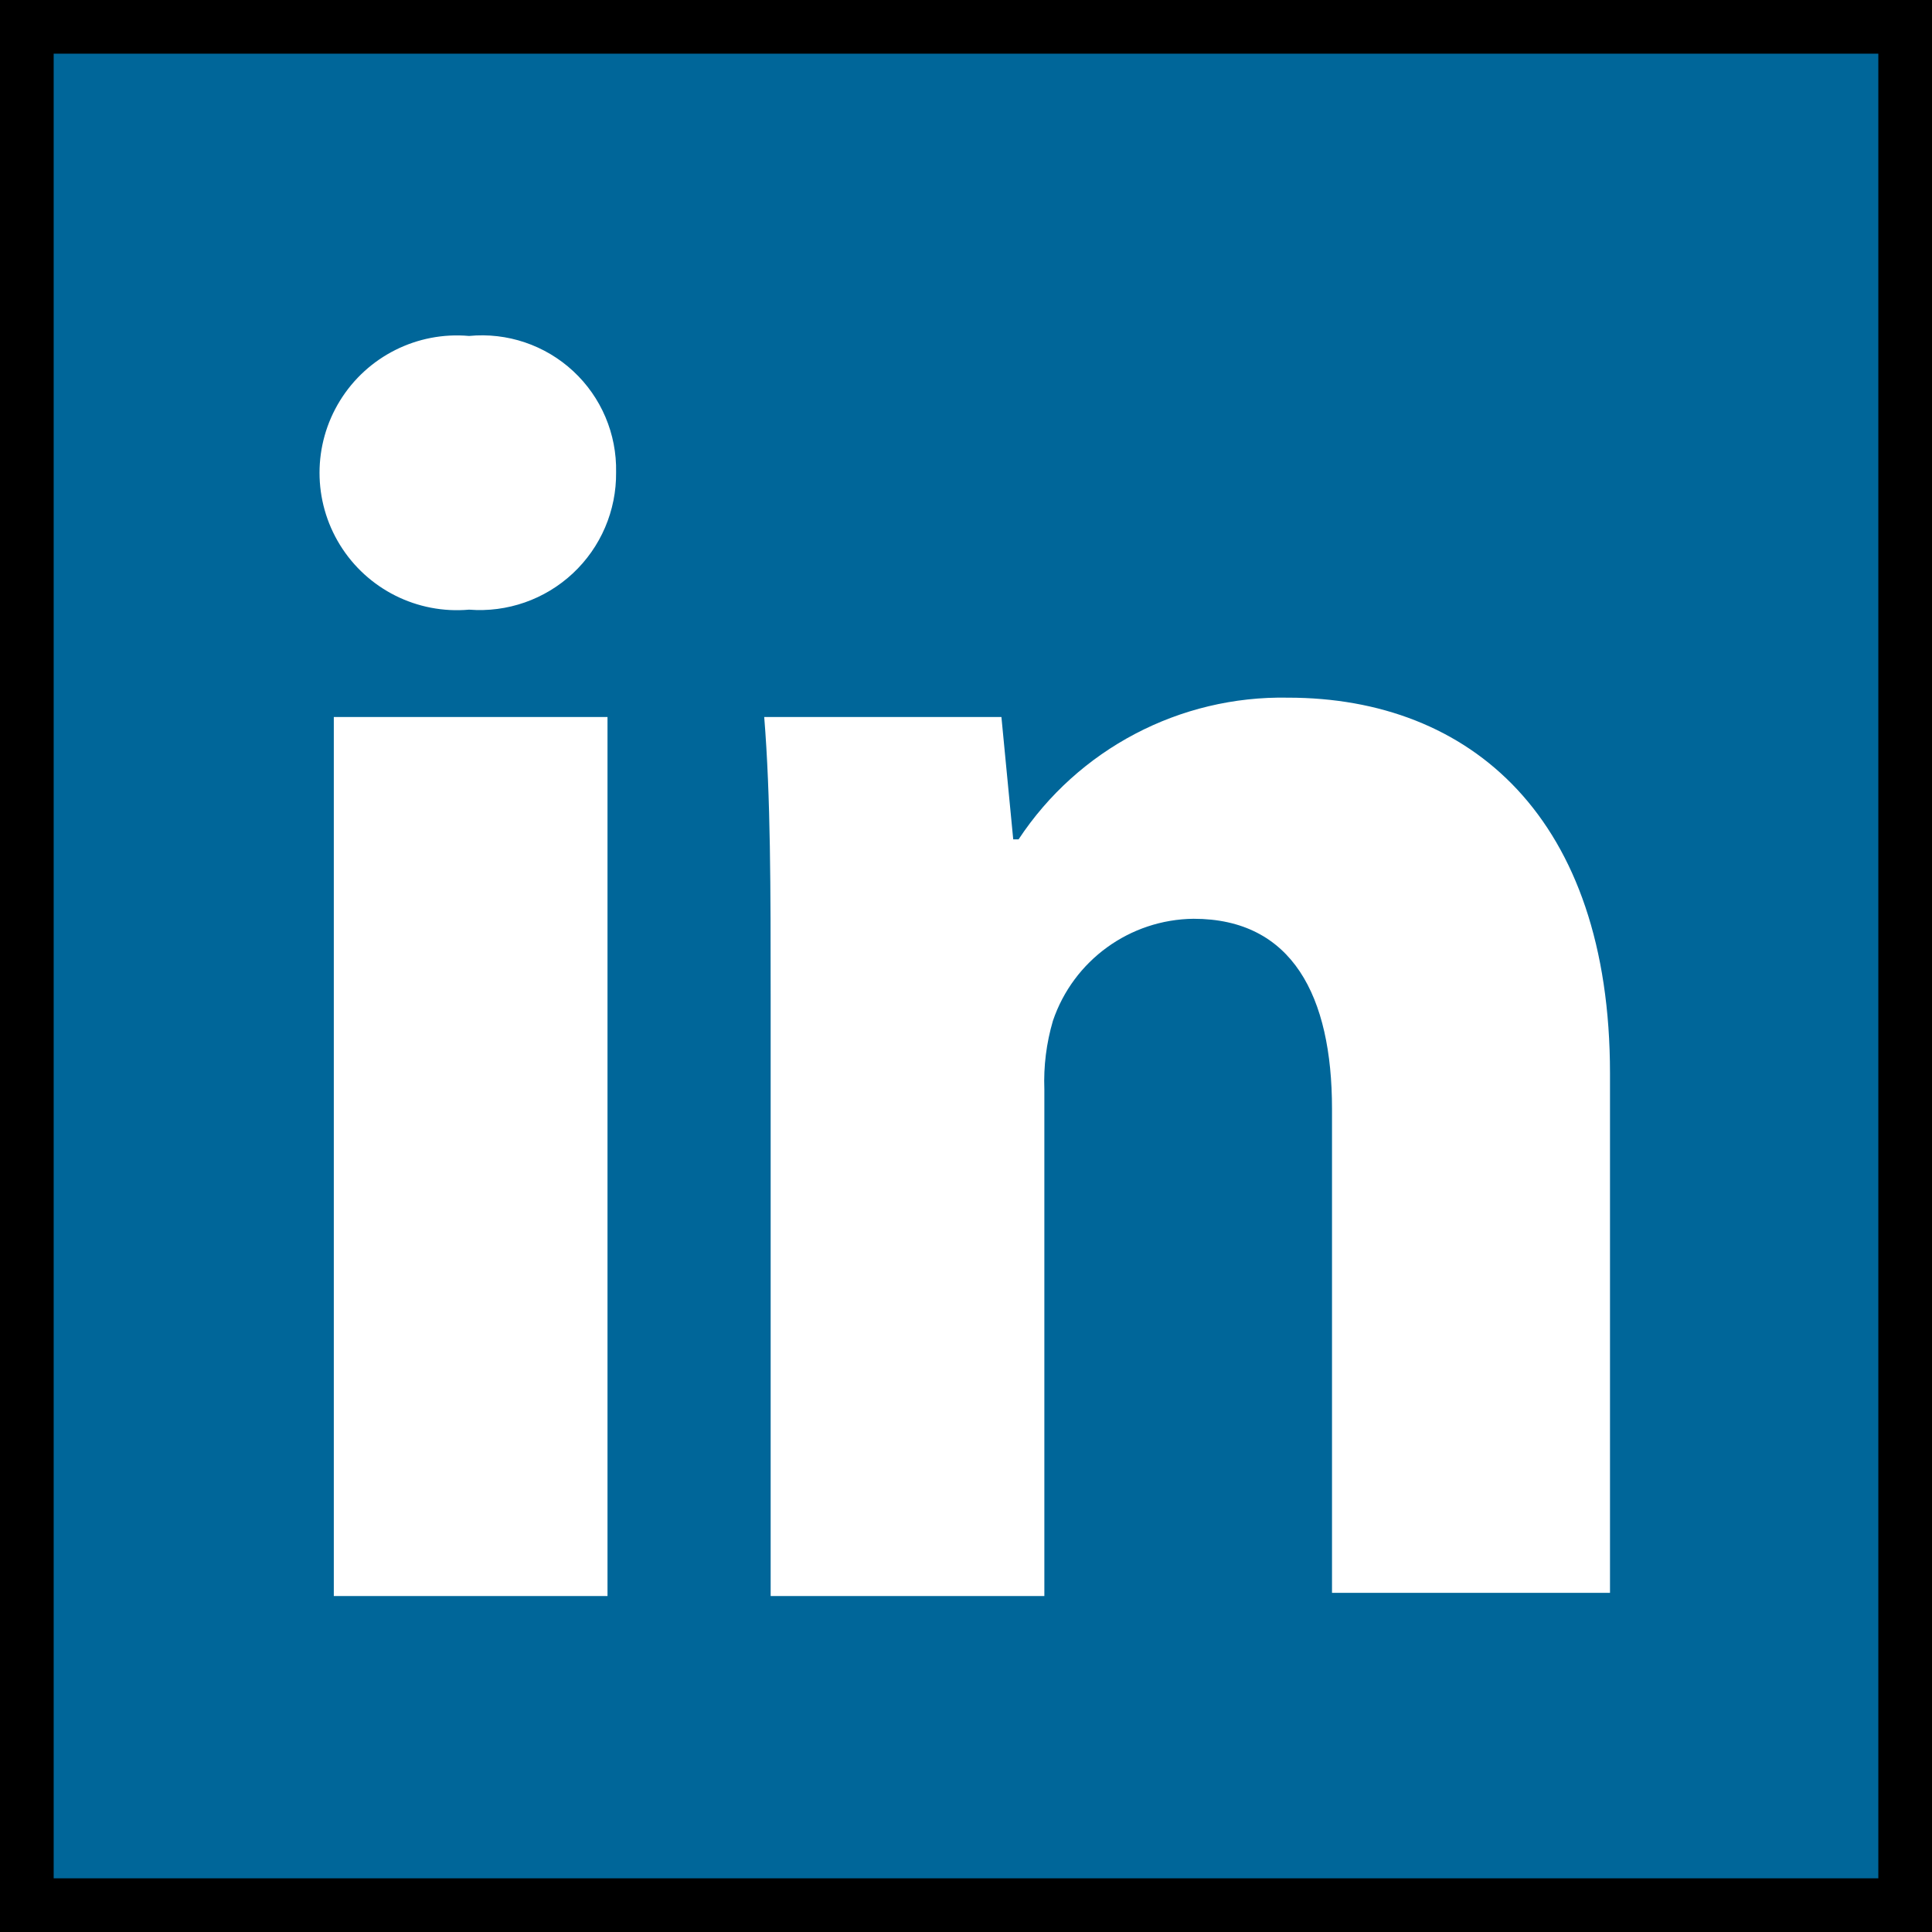
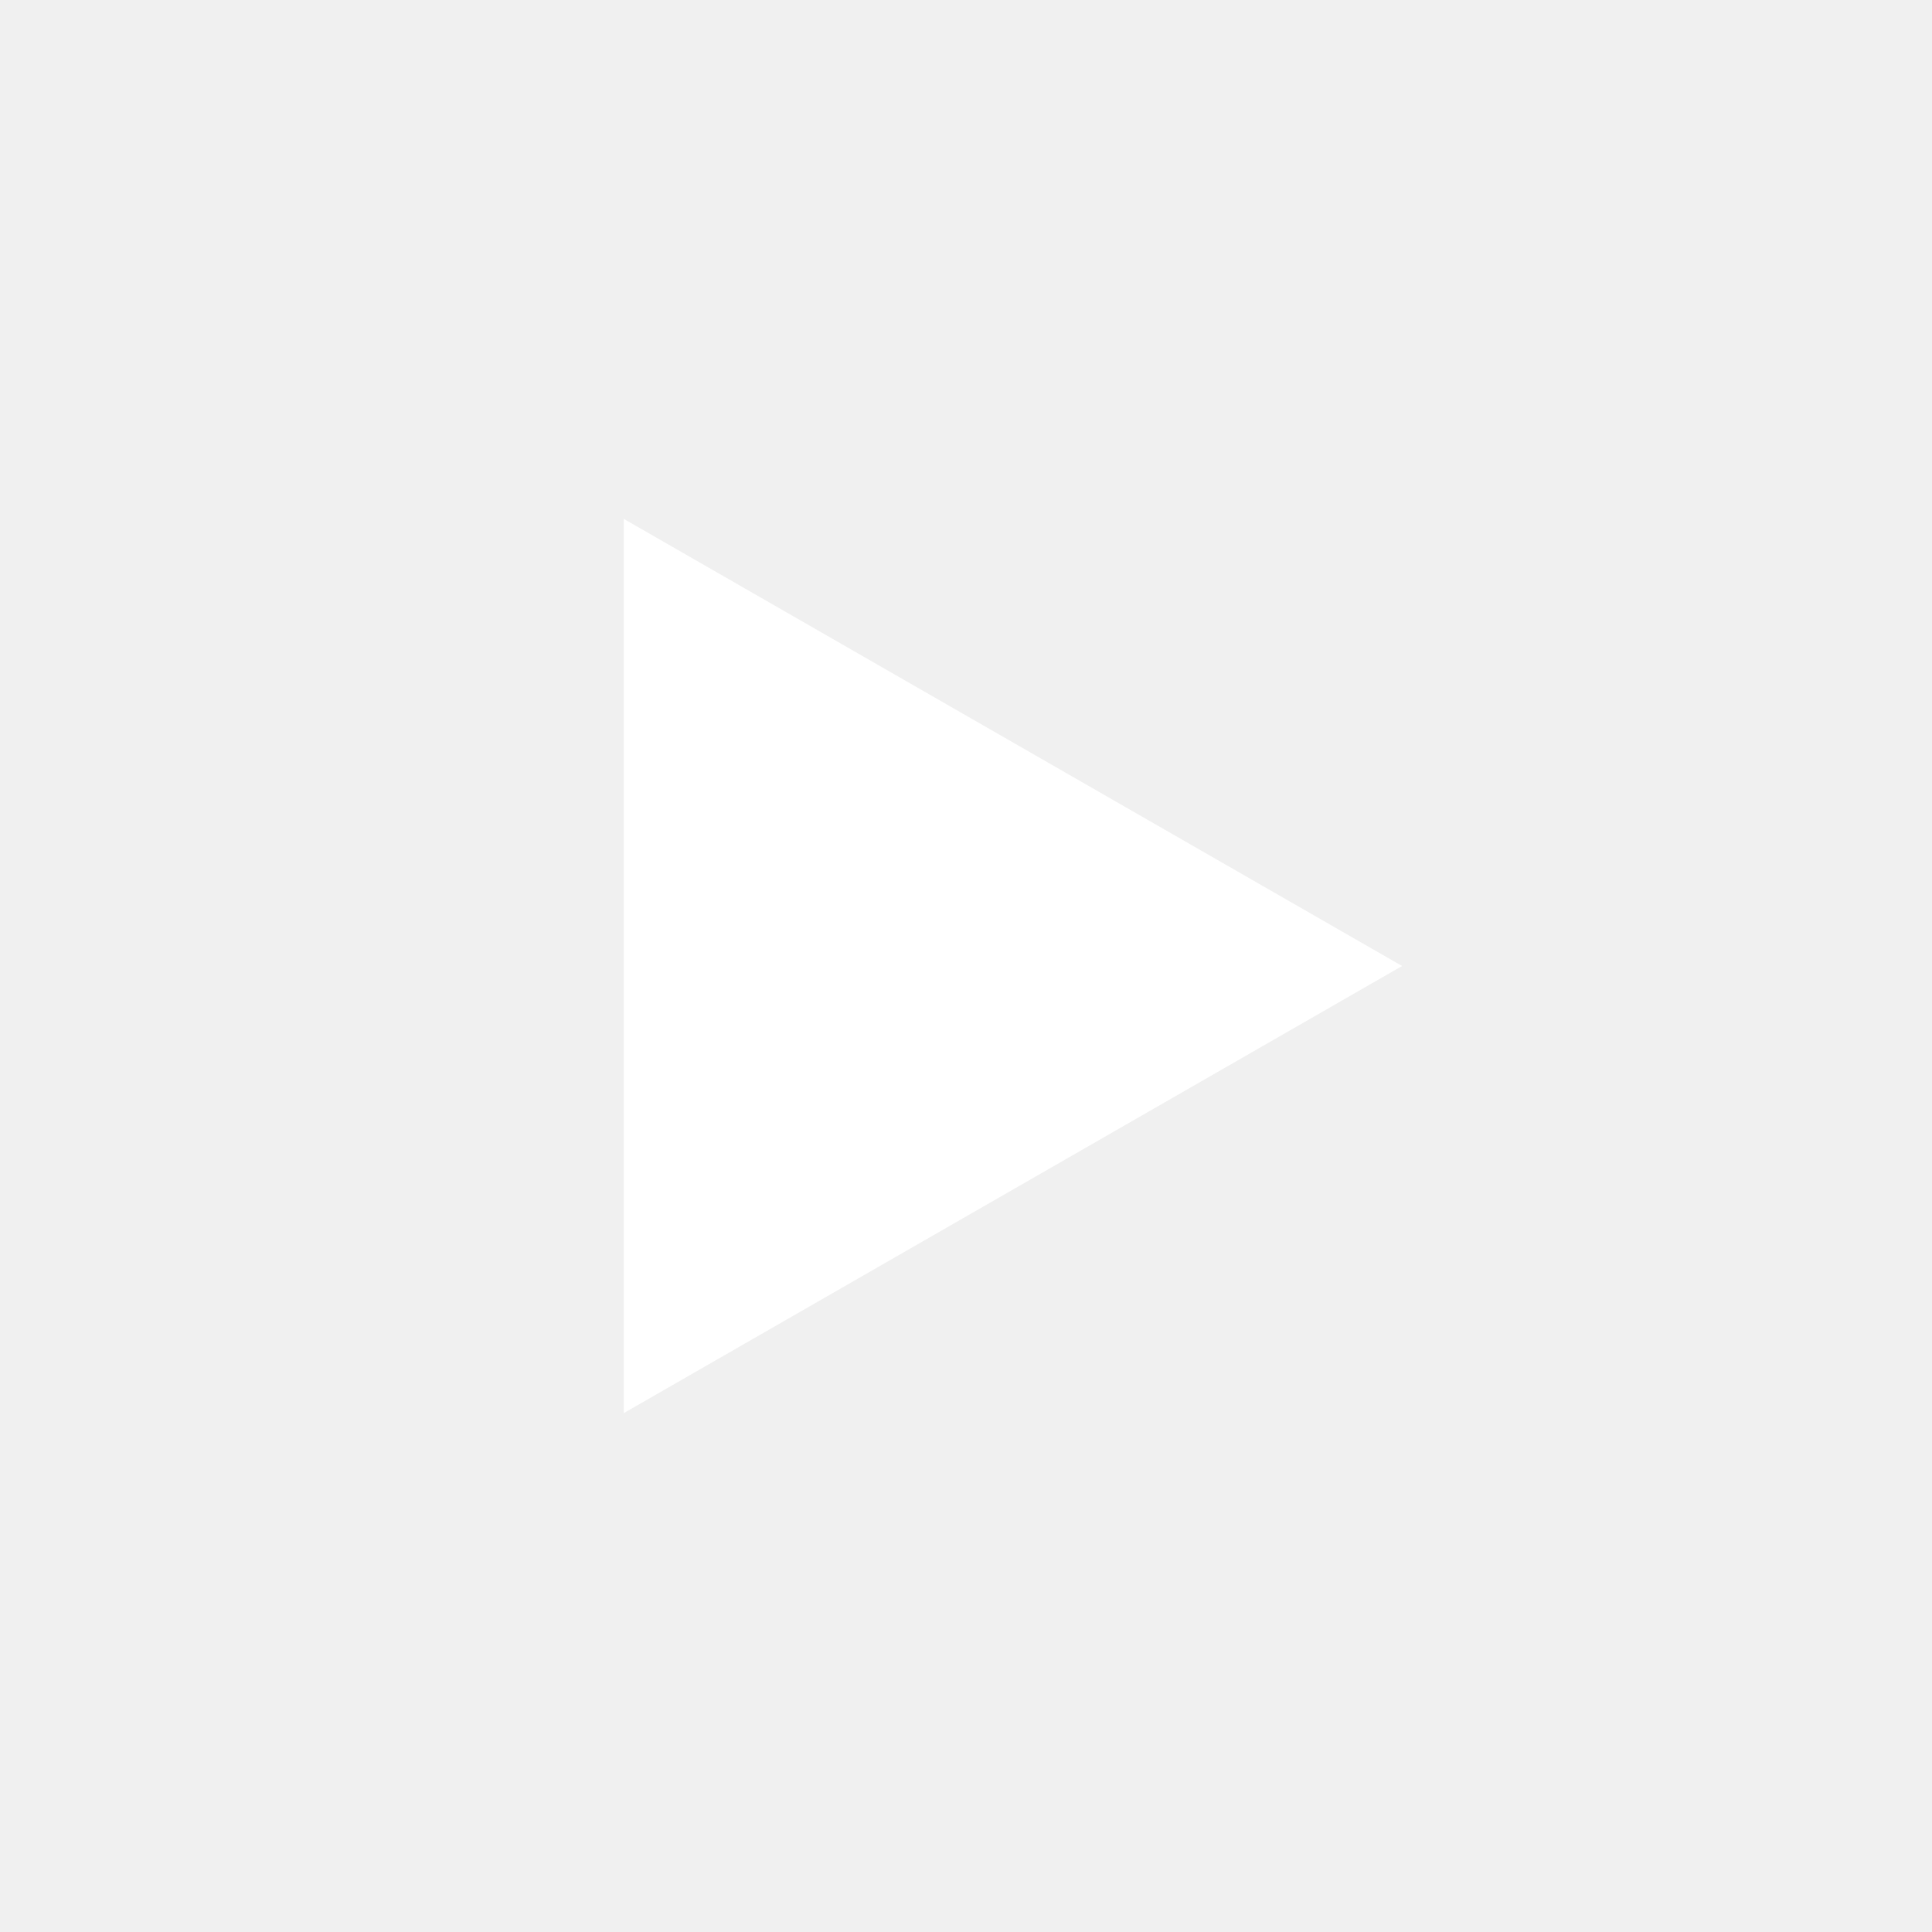
- <svg xmlns="http://www.w3.org/2000/svg" id="Layer_1" data-name="Layer 1" viewBox="0 0 18 18">
-   <defs>
-     <style>.cls-1{fill:#069;}.cls-2{fill:none;stroke:#000;stroke-miterlimit:10;stroke-width:0.5px;}.cls-3{fill:#fff;}</style>
-   </defs>
-   <rect class="cls-1" x="0.25" y="0.25" width="17.5" height="17.5" />
-   <rect class="cls-2" x="0.25" y="0.25" width="17.5" height="17.5" />
-   <path class="cls-3" d="M5.74,4.4A1.27,1.27,0,0,1,4.37,5.68a1.28,1.28,0,1,1,0-2.55A1.25,1.25,0,0,1,5.74,4.4M3.11,6.68H5.66v8.19H3.11Z" />
-   <path class="cls-3" d="M7.18,9.29c0-1,0-1.87-.06-2.61H9.33l.11,1.14h.05A2.94,2.94,0,0,1,12,6.5C13.7,6.5,15,7.62,15,10v4.84H12.41V10.33c0-1.05-.37-1.77-1.29-1.77a1.4,1.4,0,0,0-1.31.95,2,2,0,0,0-.08.64v4.72H7.18Z" />
+ <svg xmlns="http://www.w3.org/2000/svg" version="1.1" id="Layer_1" x="0px" y="0px" viewBox="0 0 35 35" style="enable-background:new 0 0 35 35;" xml:space="preserve">
+   <style type="text/css">
+ 	.st0{fill:#FFFFFF;}
+ 	.st1{fill:none;}
+ </style>
+   <g>
+     <polygon class="st0" points="11.3,25.6 25.4,17.5 11.3,9.4  " />
+     <g>
+       <rect x="0.5" y="0.5" class="st1" width="34" height="34" />
+     </g>
+   </g>
</svg>
